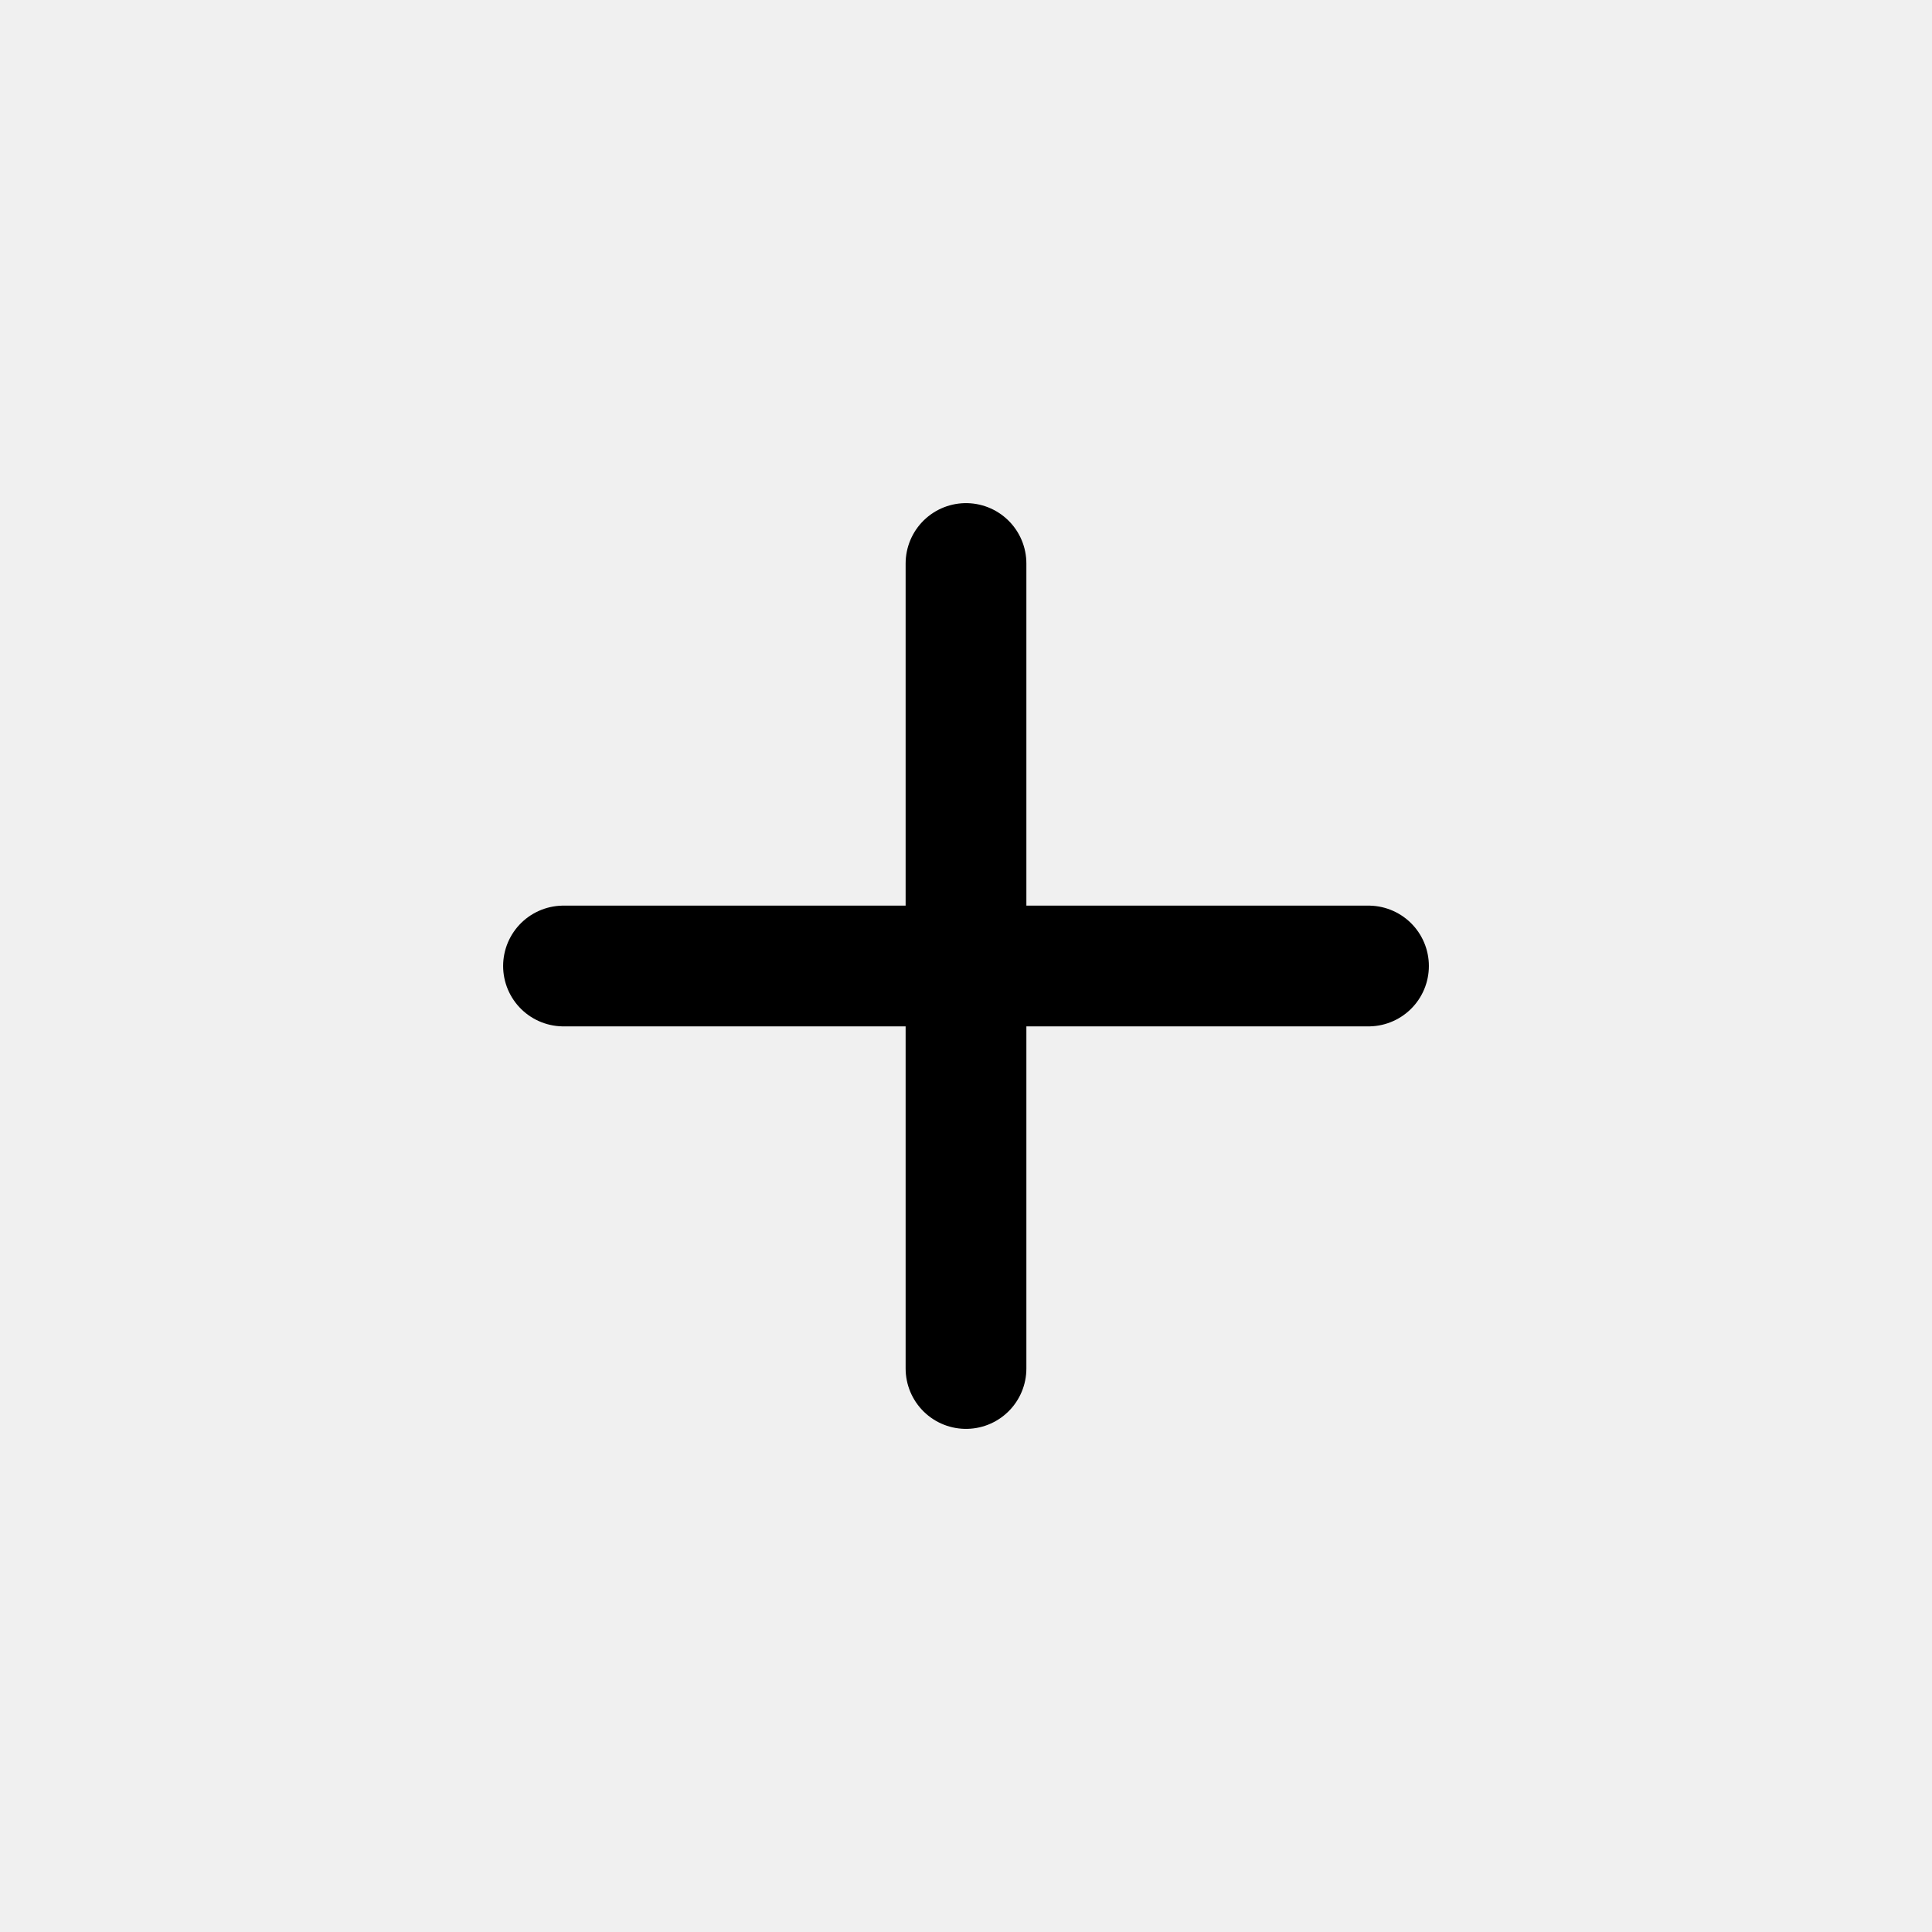
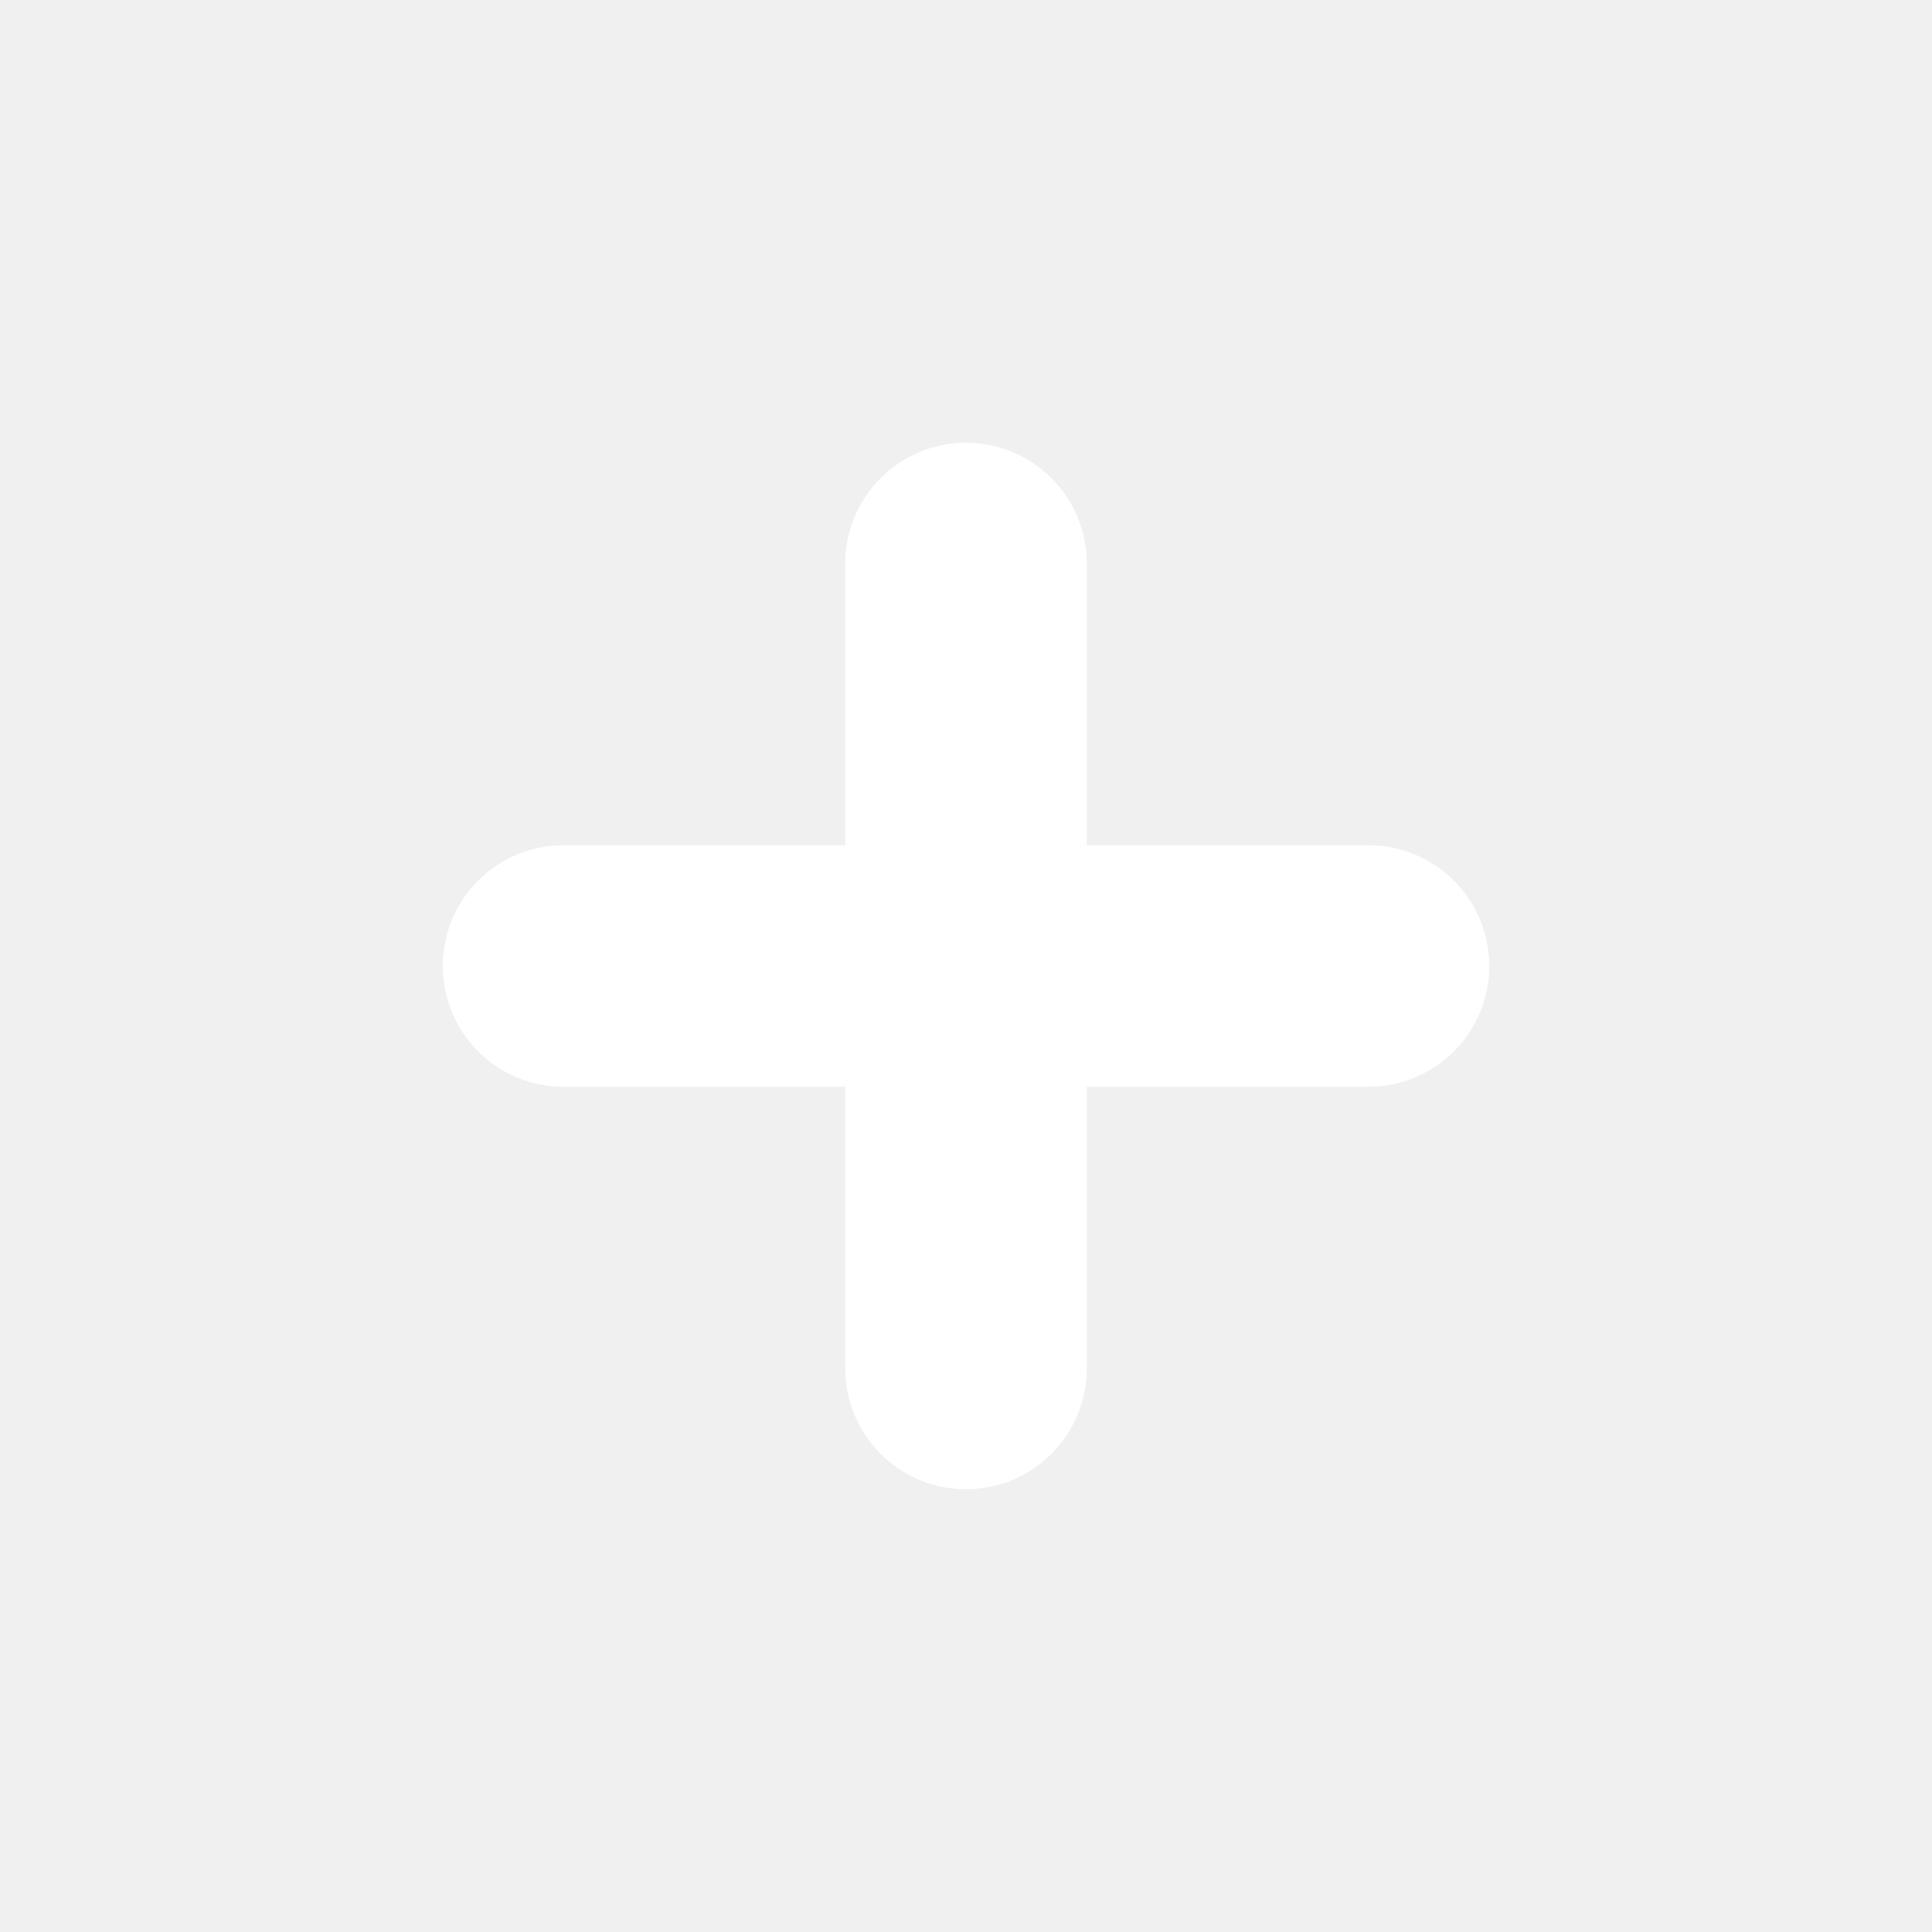
<svg xmlns="http://www.w3.org/2000/svg" width="24px" height="24px" viewBox="0 0 24 24" fill="none">
-   <path d="M12 17V7" stroke="black" stroke-width="1.5" stroke-linecap="round" />
-   <path d="M7 12L17 12" stroke="black" stroke-width="1.5" stroke-linecap="round" />
+   <path d="M12 17V7" stroke="#FFFFFF" stroke-width="3.0" stroke-linecap="round" />
+   <path d="M7 12L17 12" stroke="#FFFFFF" stroke-width="3.0" stroke-linecap="round" />
</svg>
